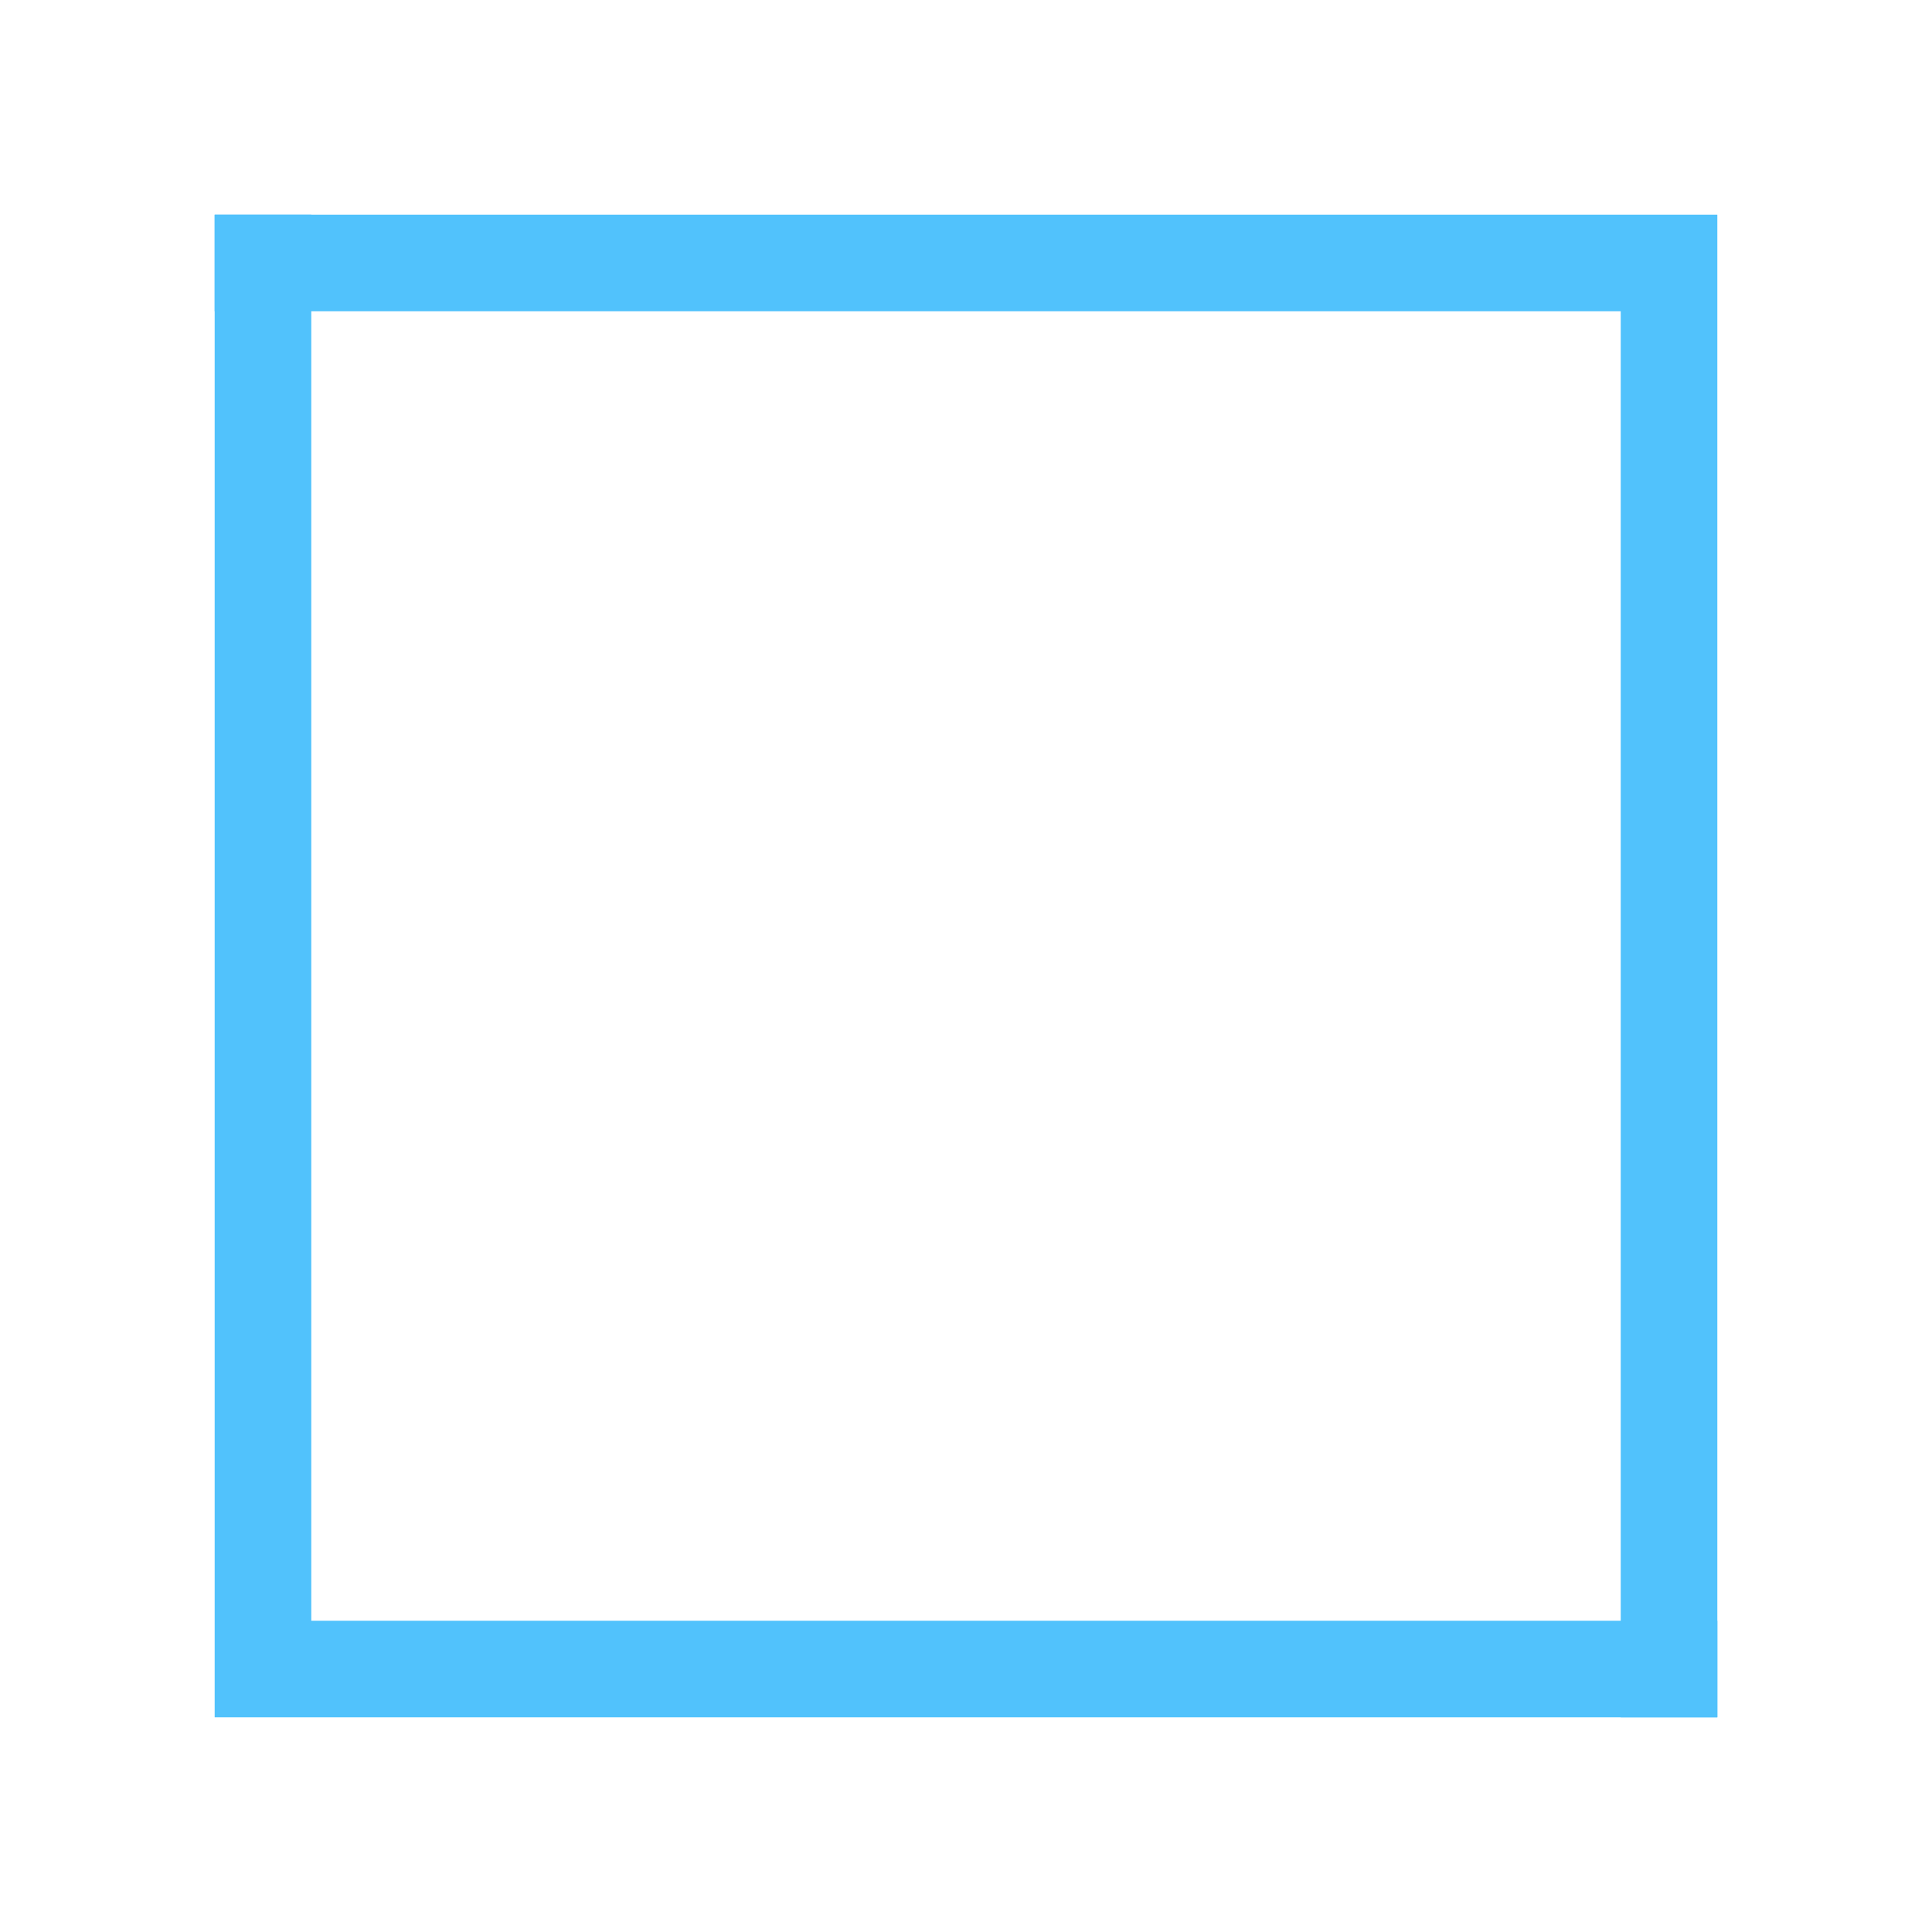
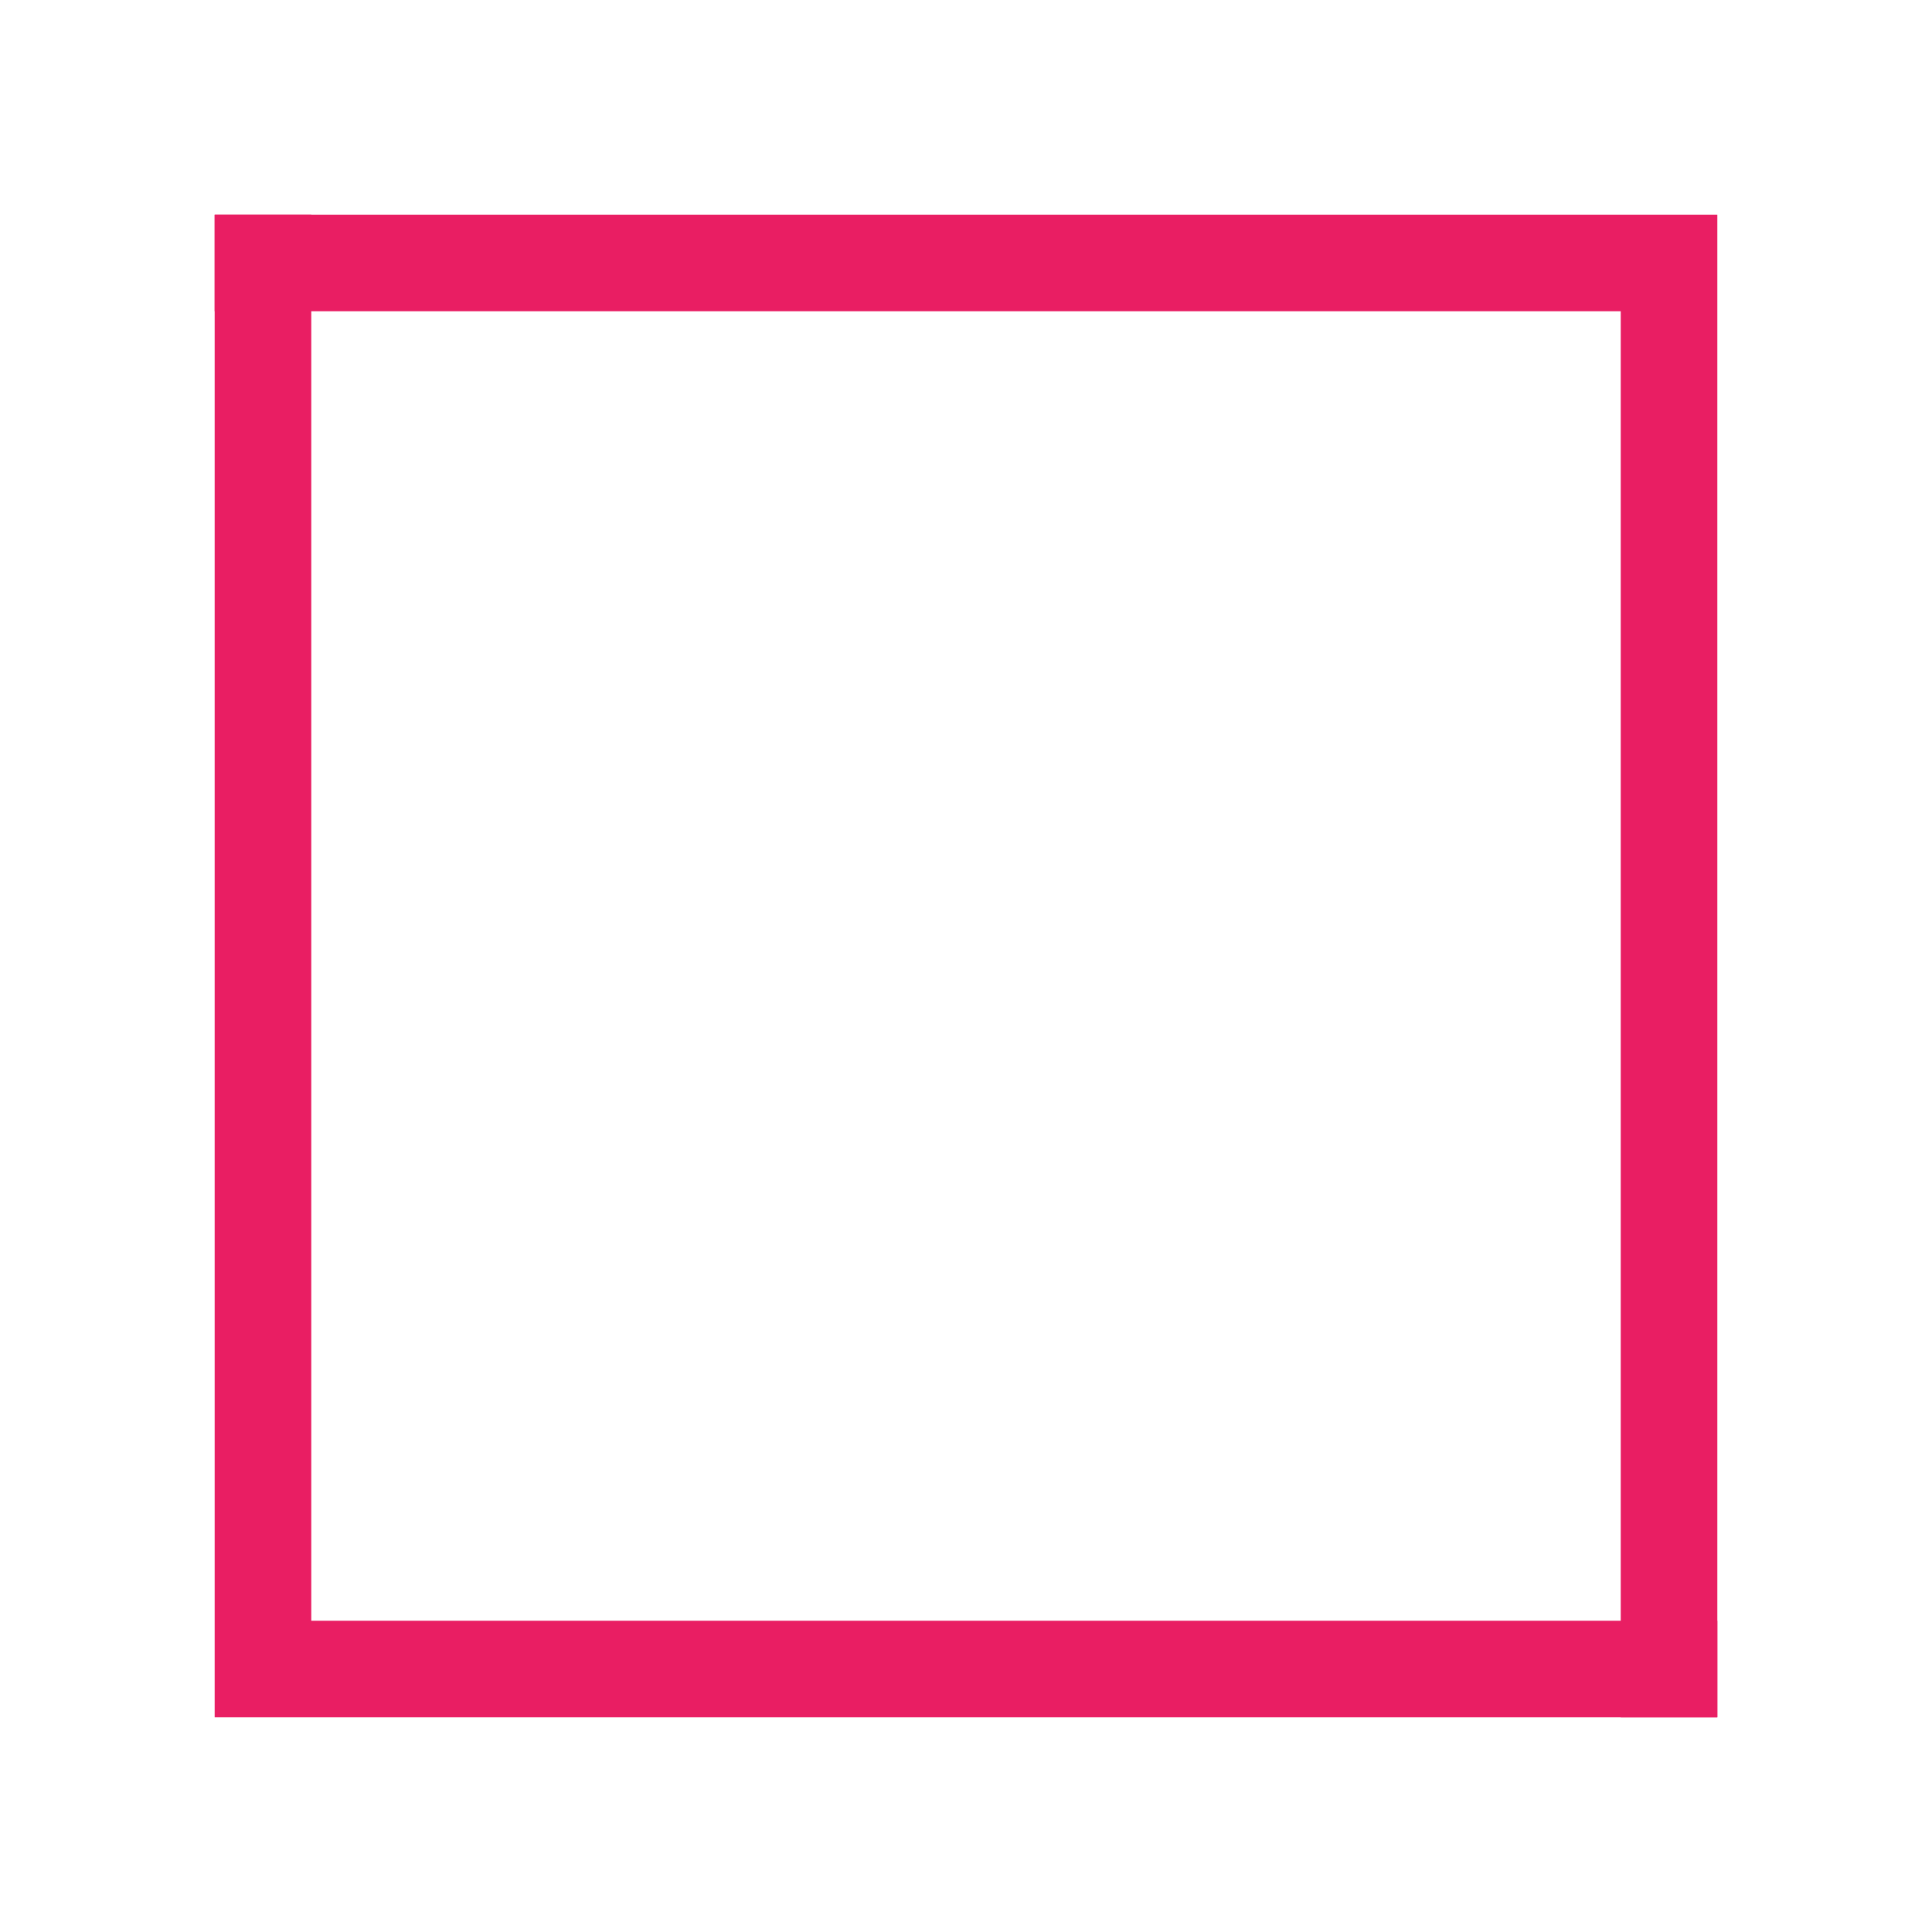
- <svg x="0px" y="0px" width="18px" height="18px" viewBox="0 0 18 18" enable-background="new 0 0 18 18" xml:space="preserve">
-   <path d="M2,2 h14 v14 h-0.9 v-13.1 h-13.1 z" fill="#51c2fc" />
-   <path d="M16,16 h-14 v-14 h0.9 v13.1 h13.1 z" fill="#51c2fc" />
+ <svg xmlns="http://www.w3.org/2000/svg" x="0px" y="0px" width="18px" height="18px" viewBox="0 0 18 18" enable-background="new 0 0 18 18" xml:space="preserve" version="1.1" id="svg6">
+   <defs id="defs10" />
+   <path d="M2,2 h14 v14 h-0.9 v-13.1 h-13.1 z" fill="#58d3ff" id="path2" style="fill:#e91e63;fill-opacity:1" />
+   <path d="M16,16 h-14 v-14 h0.9 v13.1 h13.1 z" fill="#58d3ff" id="path4" style="fill:#e91e63;fill-opacity:1" />
</svg>
